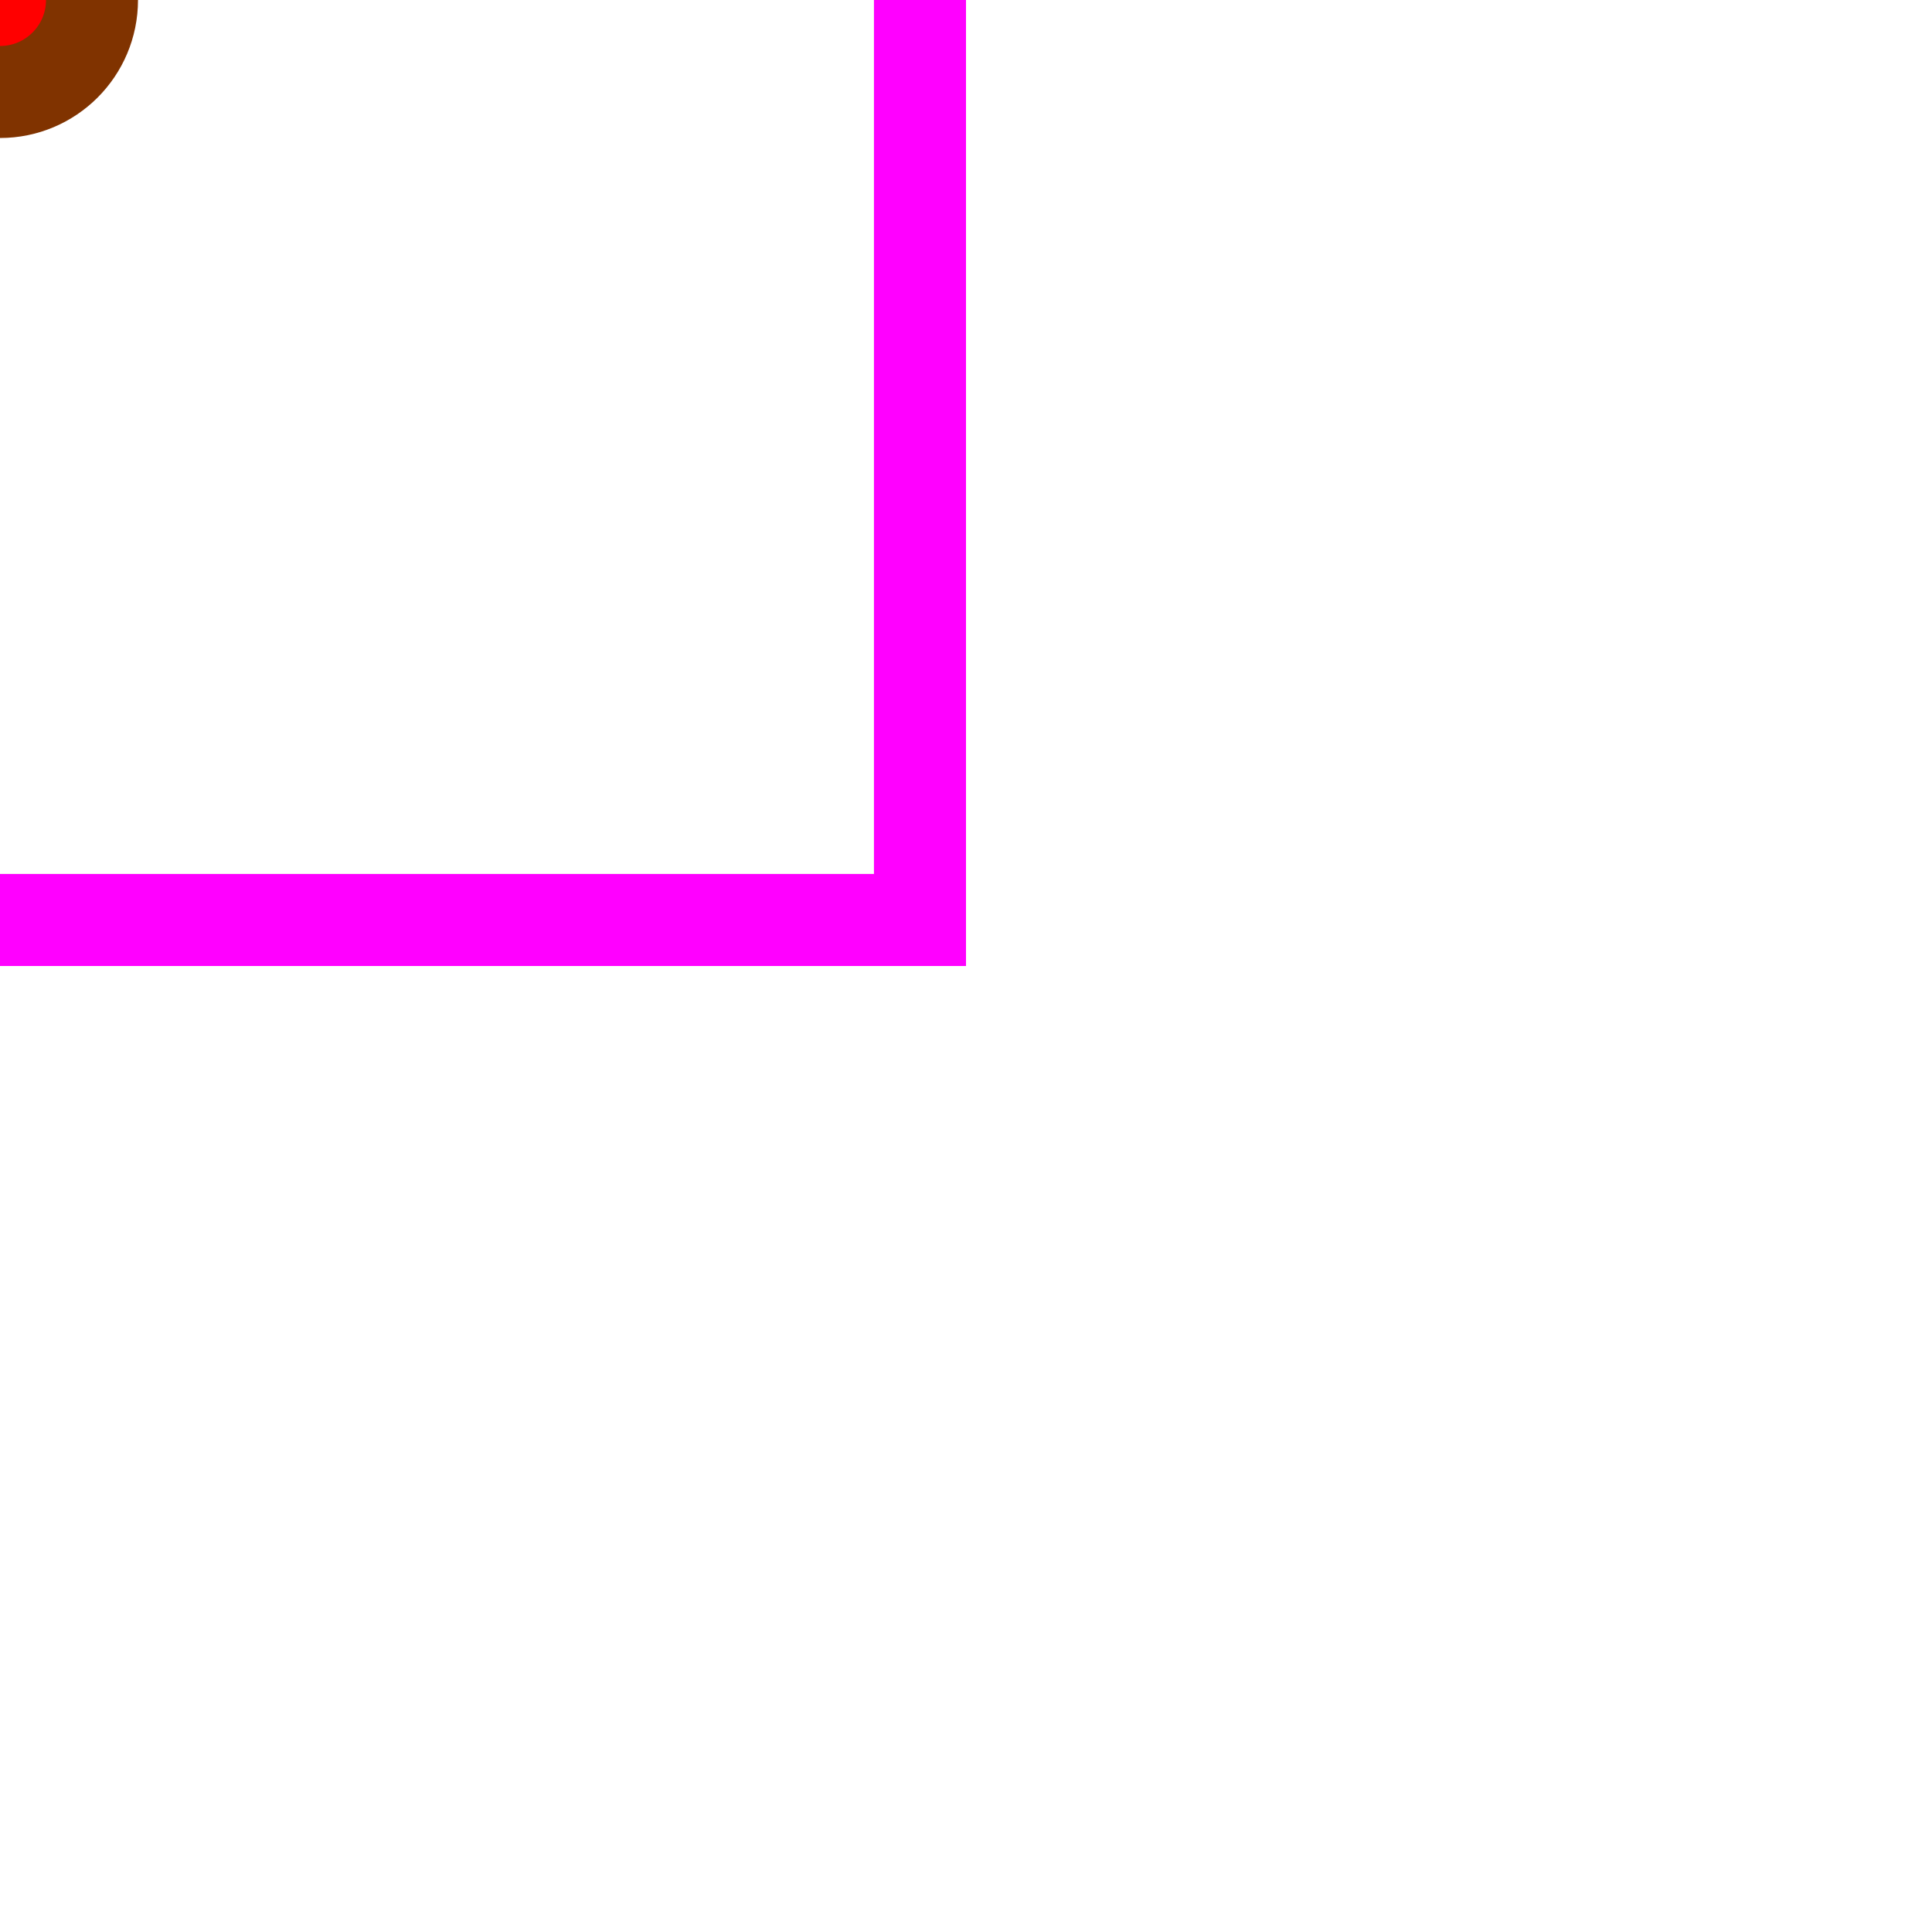
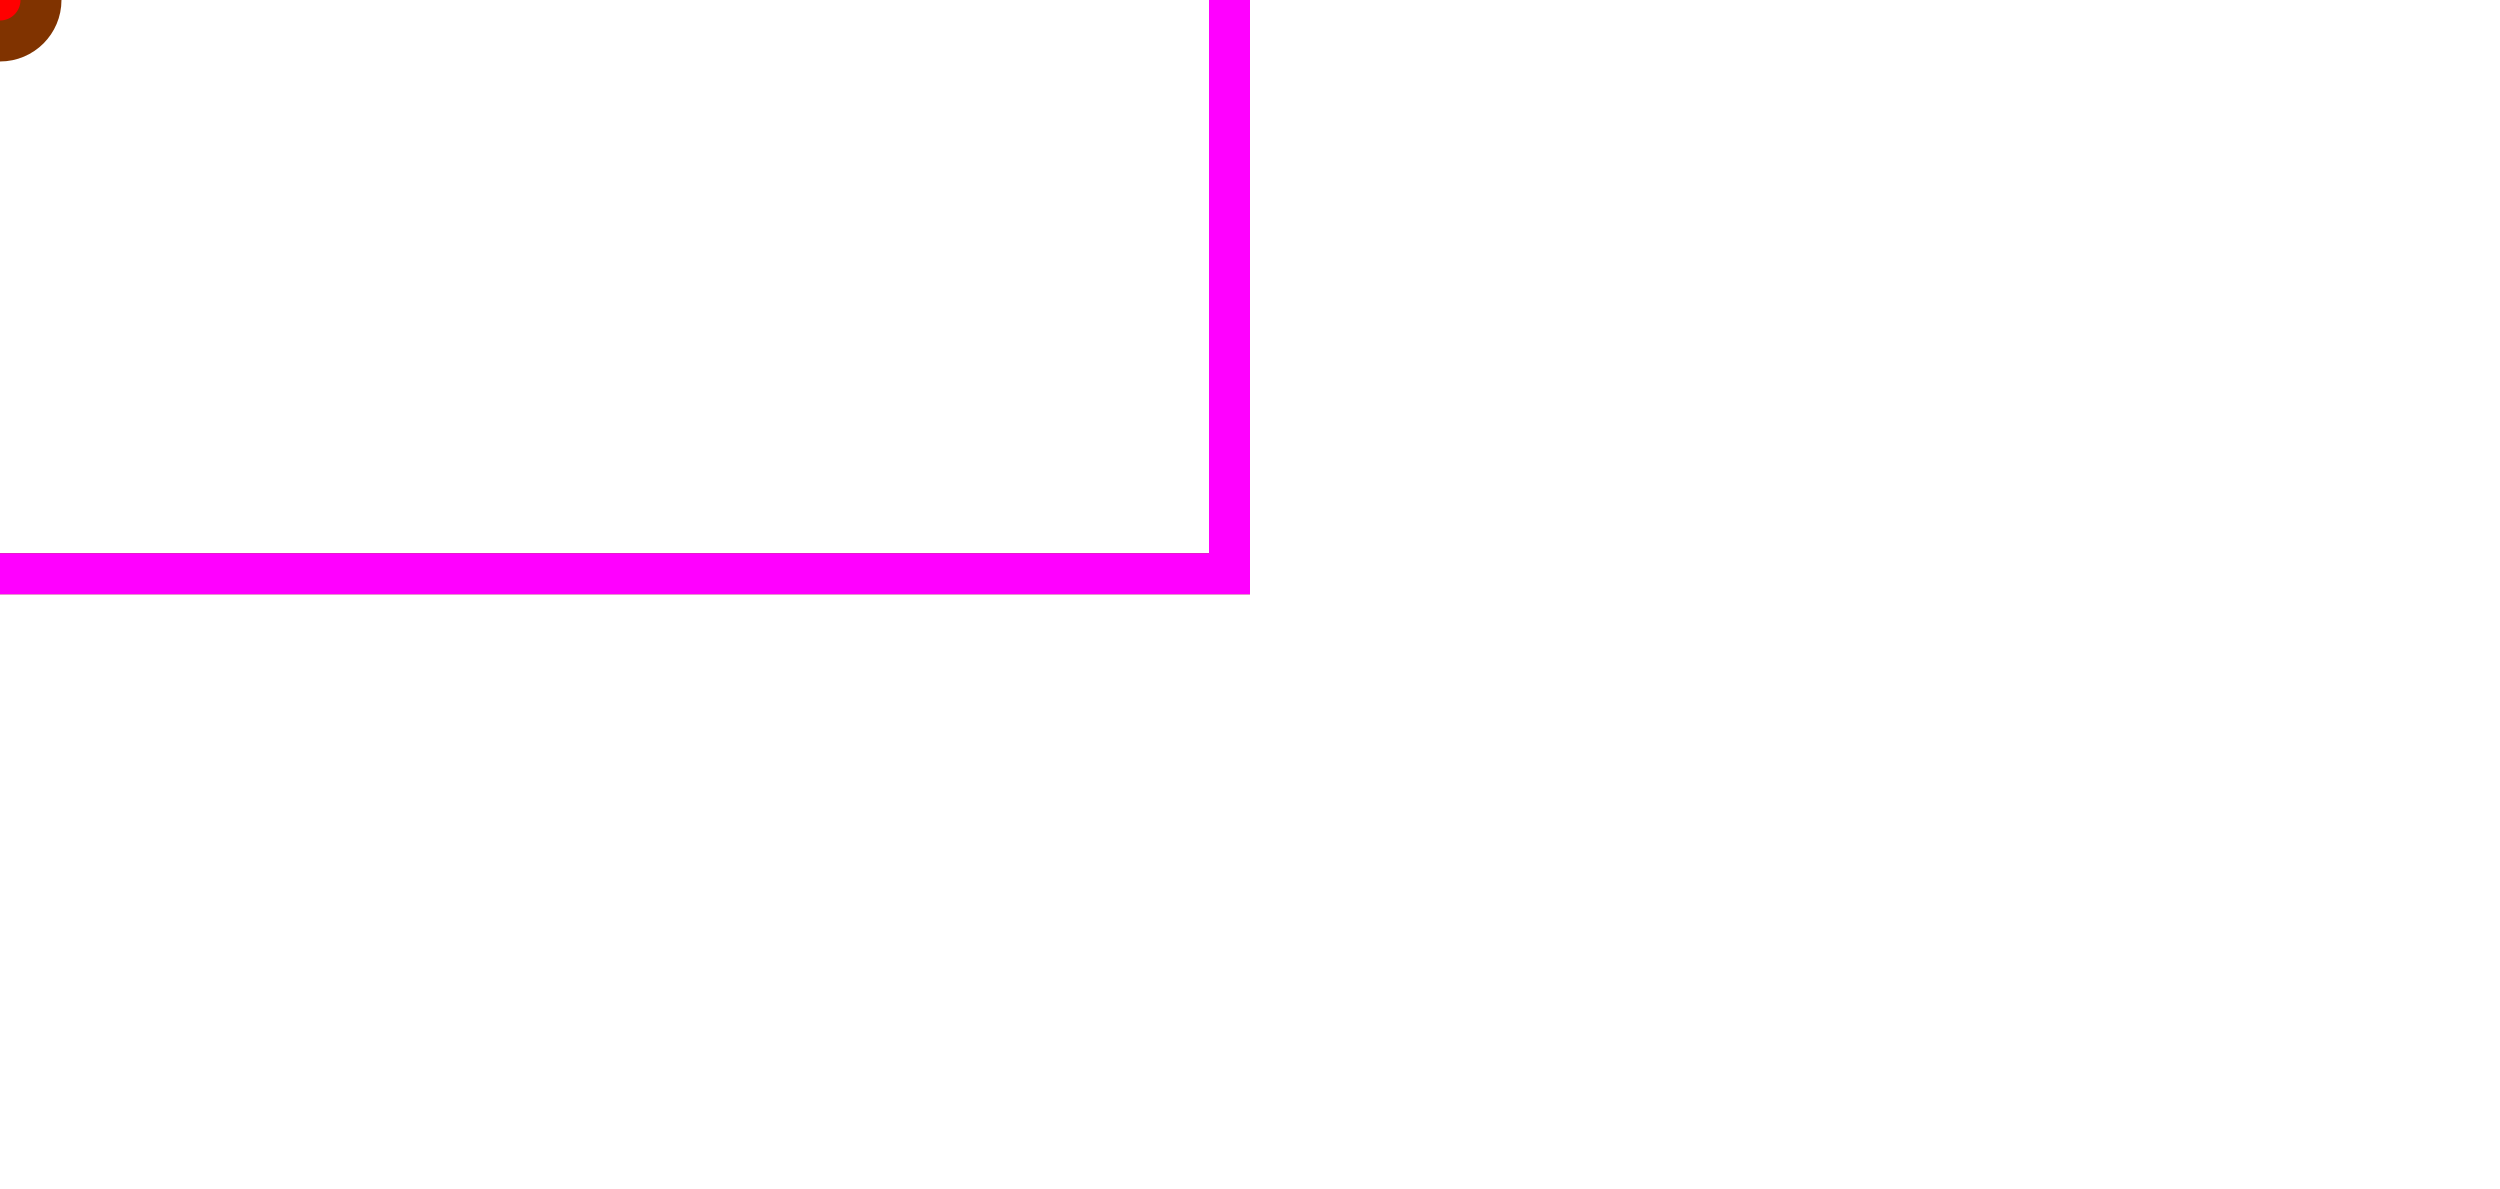
<svg xmlns="http://www.w3.org/2000/svg">
  <g>
-     <rect style="fill:none;stroke:#803300" width="20" height="20" x="-10" y="-10" />
+     <rect style="fill:none;stroke:#803300" width="60" height="28" x="-30" y="-14" />
  </g>
  <g>
-     <rect style="fill:none;stroke:#ff00ff;stroke-width:1px" width="20" height="20" x="-10" y="-10" />
+     <rect style="fill:none;stroke:#ff00ff;stroke-width:1px" width="60" height="28" x="-30" y="-14" />
  </g>
  <g>
    <circle style="fill:#ff0000;stroke:#803300" cx="0" cy="0" r="1" />
  </g>
</svg>
